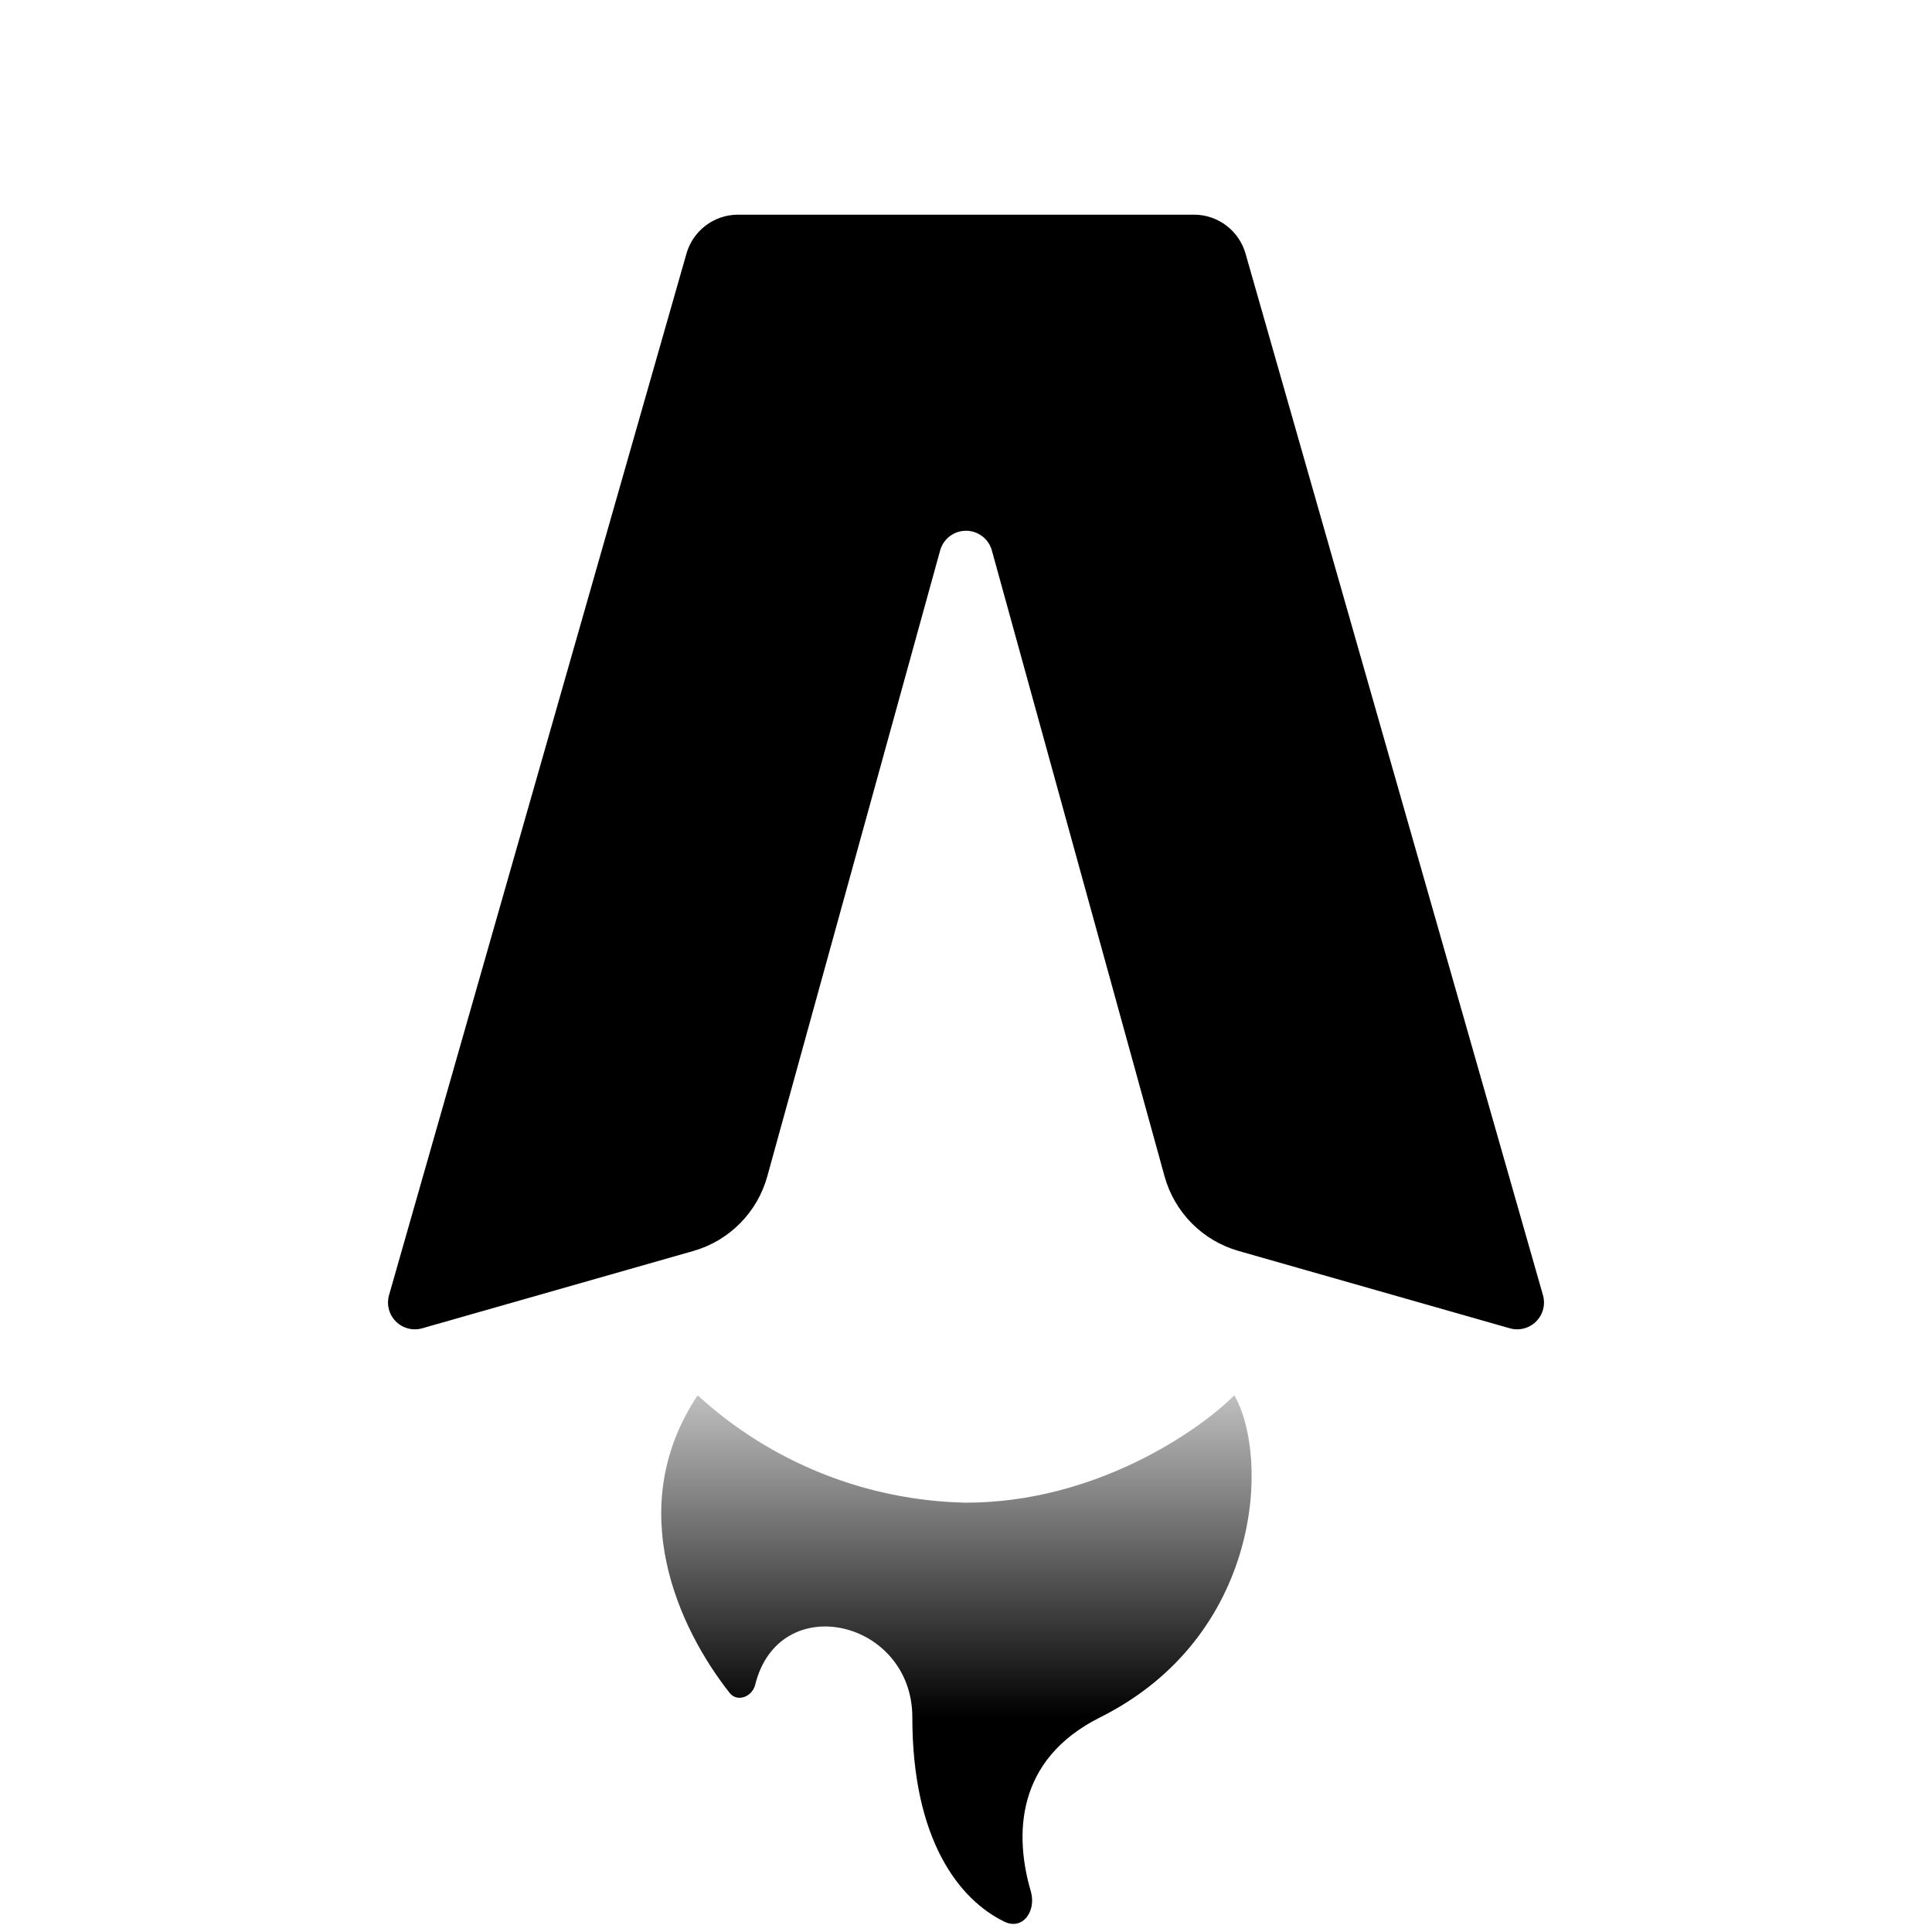
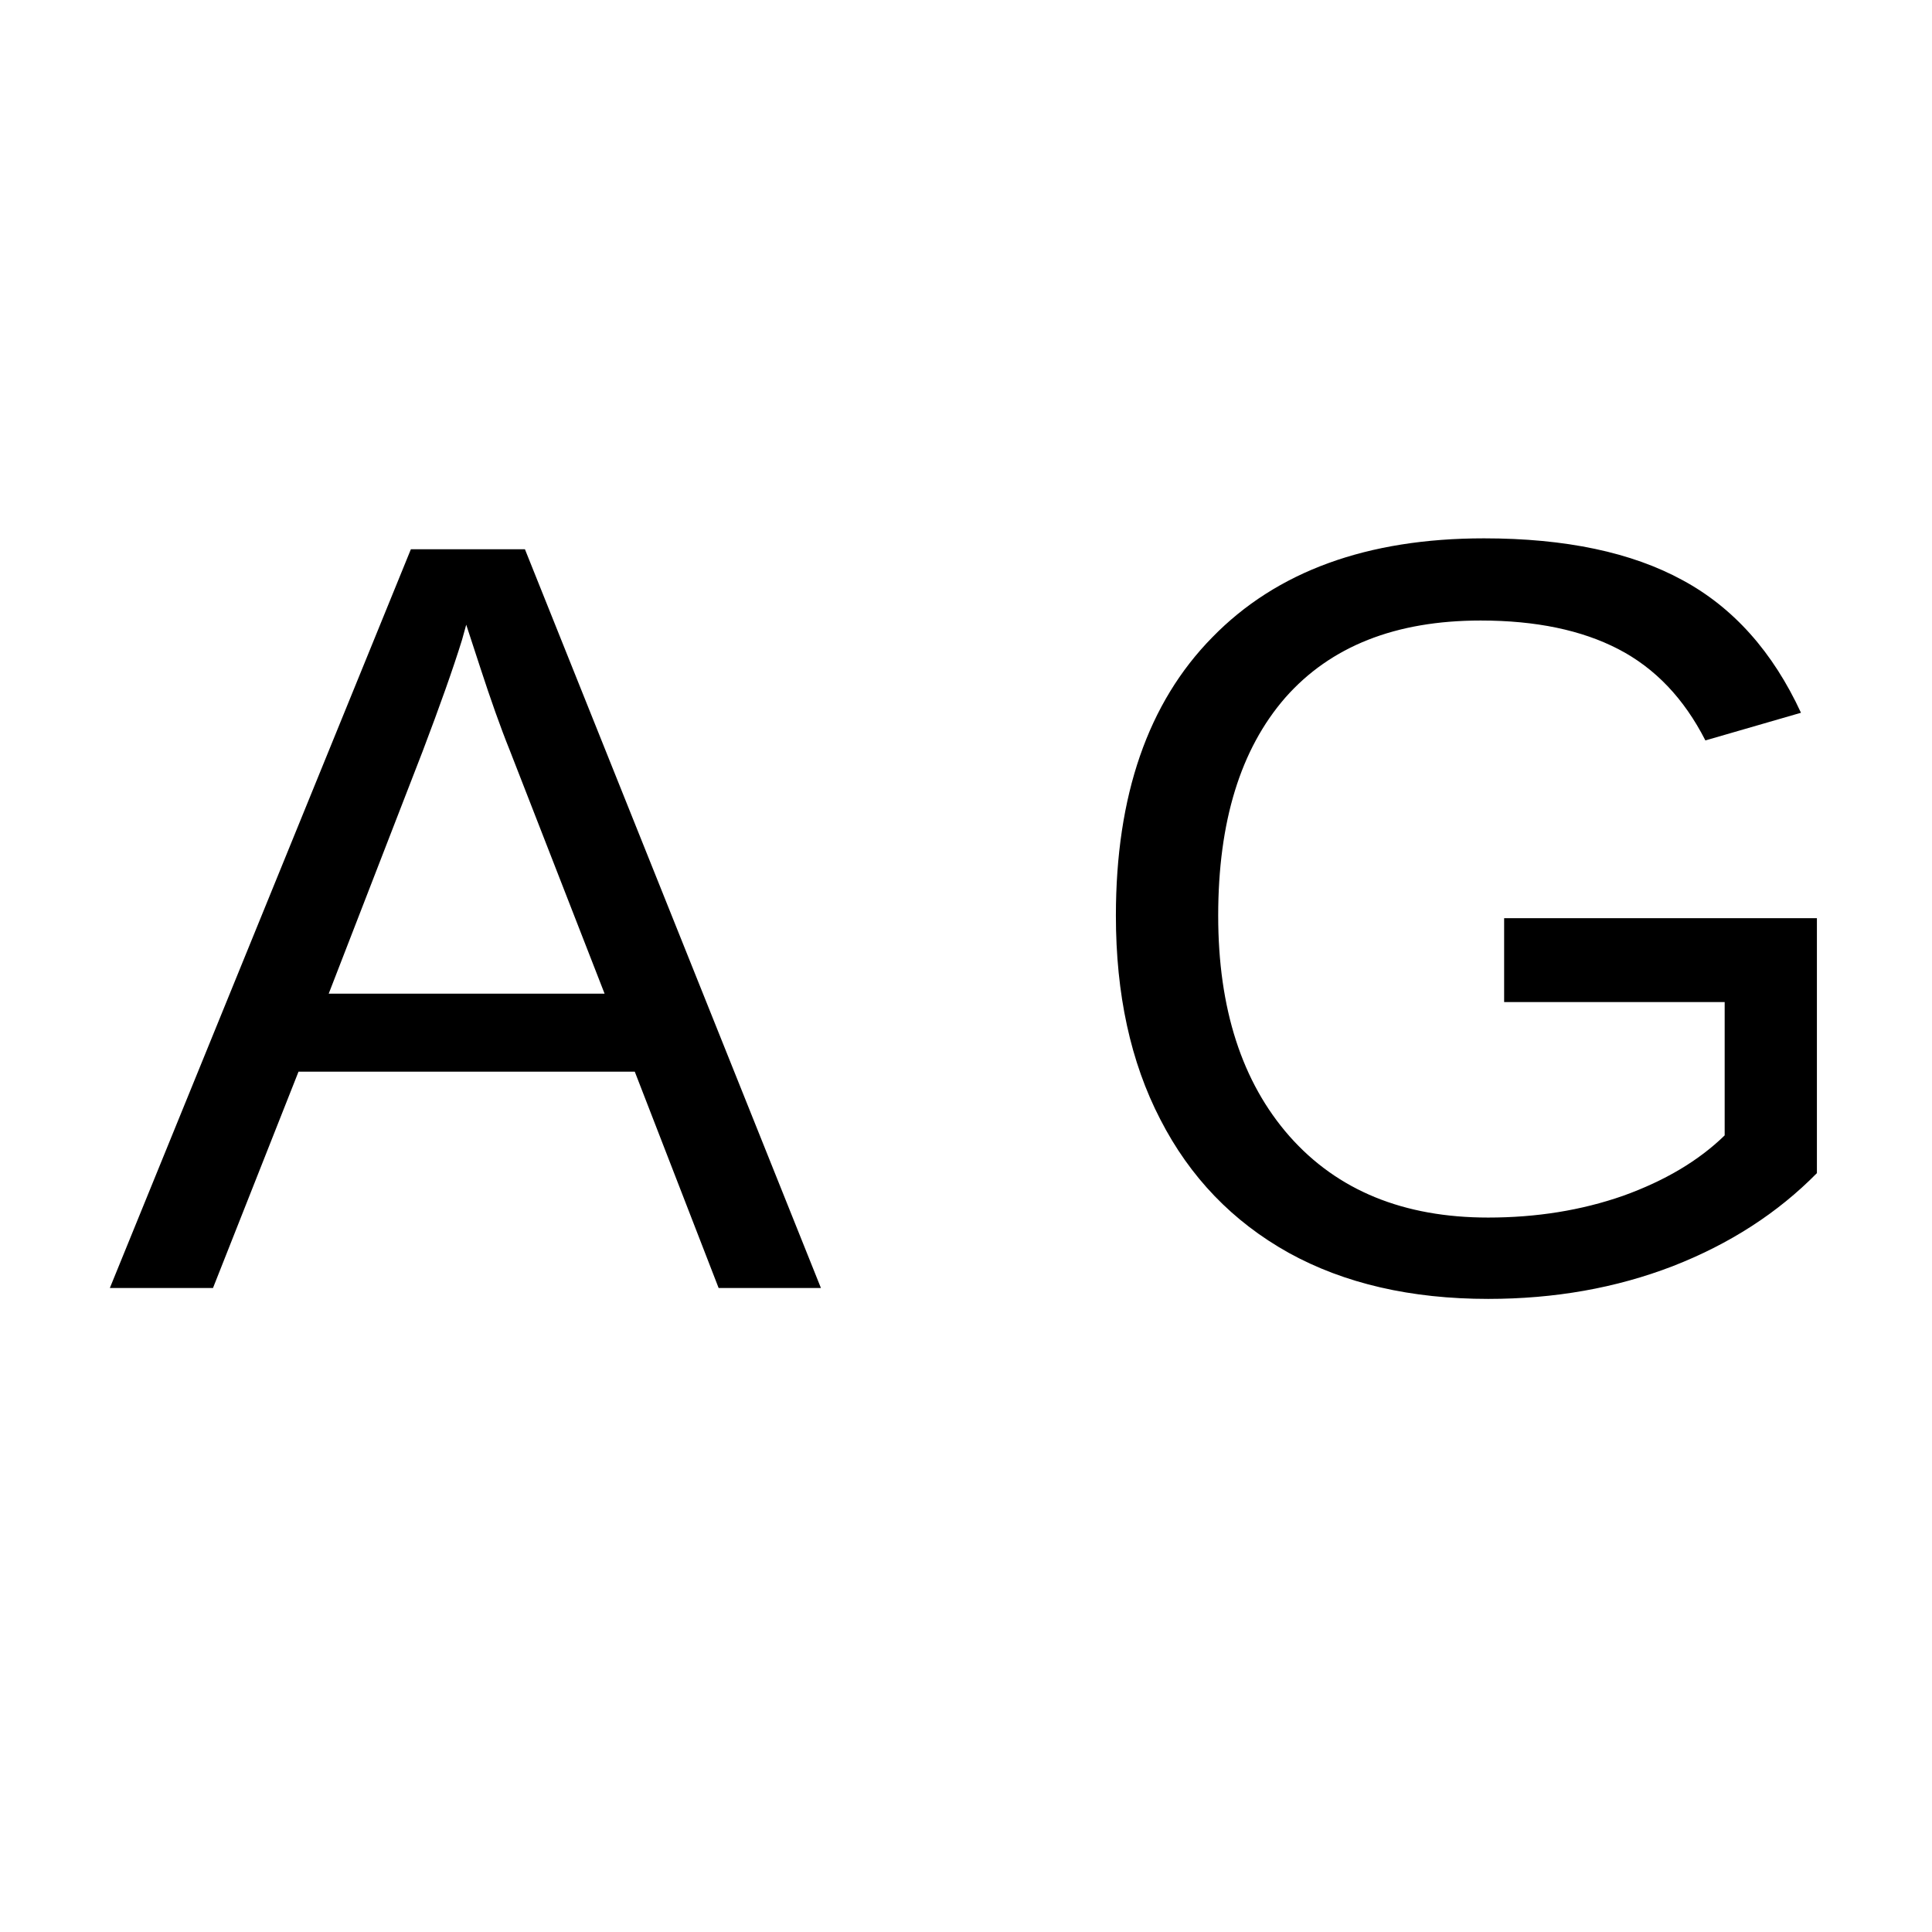
<svg xmlns="http://www.w3.org/2000/svg" fill="none" viewBox="0 0 36 36">
-   <path fill="#000" d="M22.25 4h-8.5a1 1 0 0 0-.96.73l-5.54 19.4a.5.5 0 0 0 .62.62l5.05-1.44a2 2 0 0 0 1.38-1.4l3.22-11.66a.5.5 0 0 1 .96 0l3.22 11.67a2 2 0 0 0 1.38 1.39l5.05 1.44a.5.5 0 0 0 .62-.62l-5.54-19.4a1 1 0 0 0-.96-.73Z" />
-   <path fill="url(#gradient)" d="M18 28a7.63 7.63 0 0 1-5-2c-1.4 2.1-.35 4.35.6 5.55.14.17.41.07.47-.15.44-1.8 2.93-1.22 2.93.6 0 2.28.87 3.4 1.72 3.81.34.16.59-.2.49-.56-.31-1.05-.29-2.46 1.29-3.25 3-1.5 3.17-4.83 2.5-6-.67.67-2.6 2-5 2Z" />
-   <defs>
-     <linearGradient id="gradient" x1="16" x2="16" y1="32" y2="24" gradientUnits="userSpaceOnUse">
-       <stop stop-color="#000" />
-       <stop offset="1" stop-color="#000" stop-opacity="0" />
-     </linearGradient>
-   </defs>
+   <g transform="matrix(1 0 0 1 0 0)">
+     <g clip-path="url(#1)">
+       <g clip-path="url(#2)">
+         <text transform="matrix(1 0 0 1 0 0)" x="2" y="24" style="fill:#000000" font-size="20" font-family="Arial">A G</text>
+       </g>
+     </g>
+   </g>
  <style>
    @media (prefers-color-scheme:dark){:root{filter:invert(100%)}}
  </style>
</svg>
